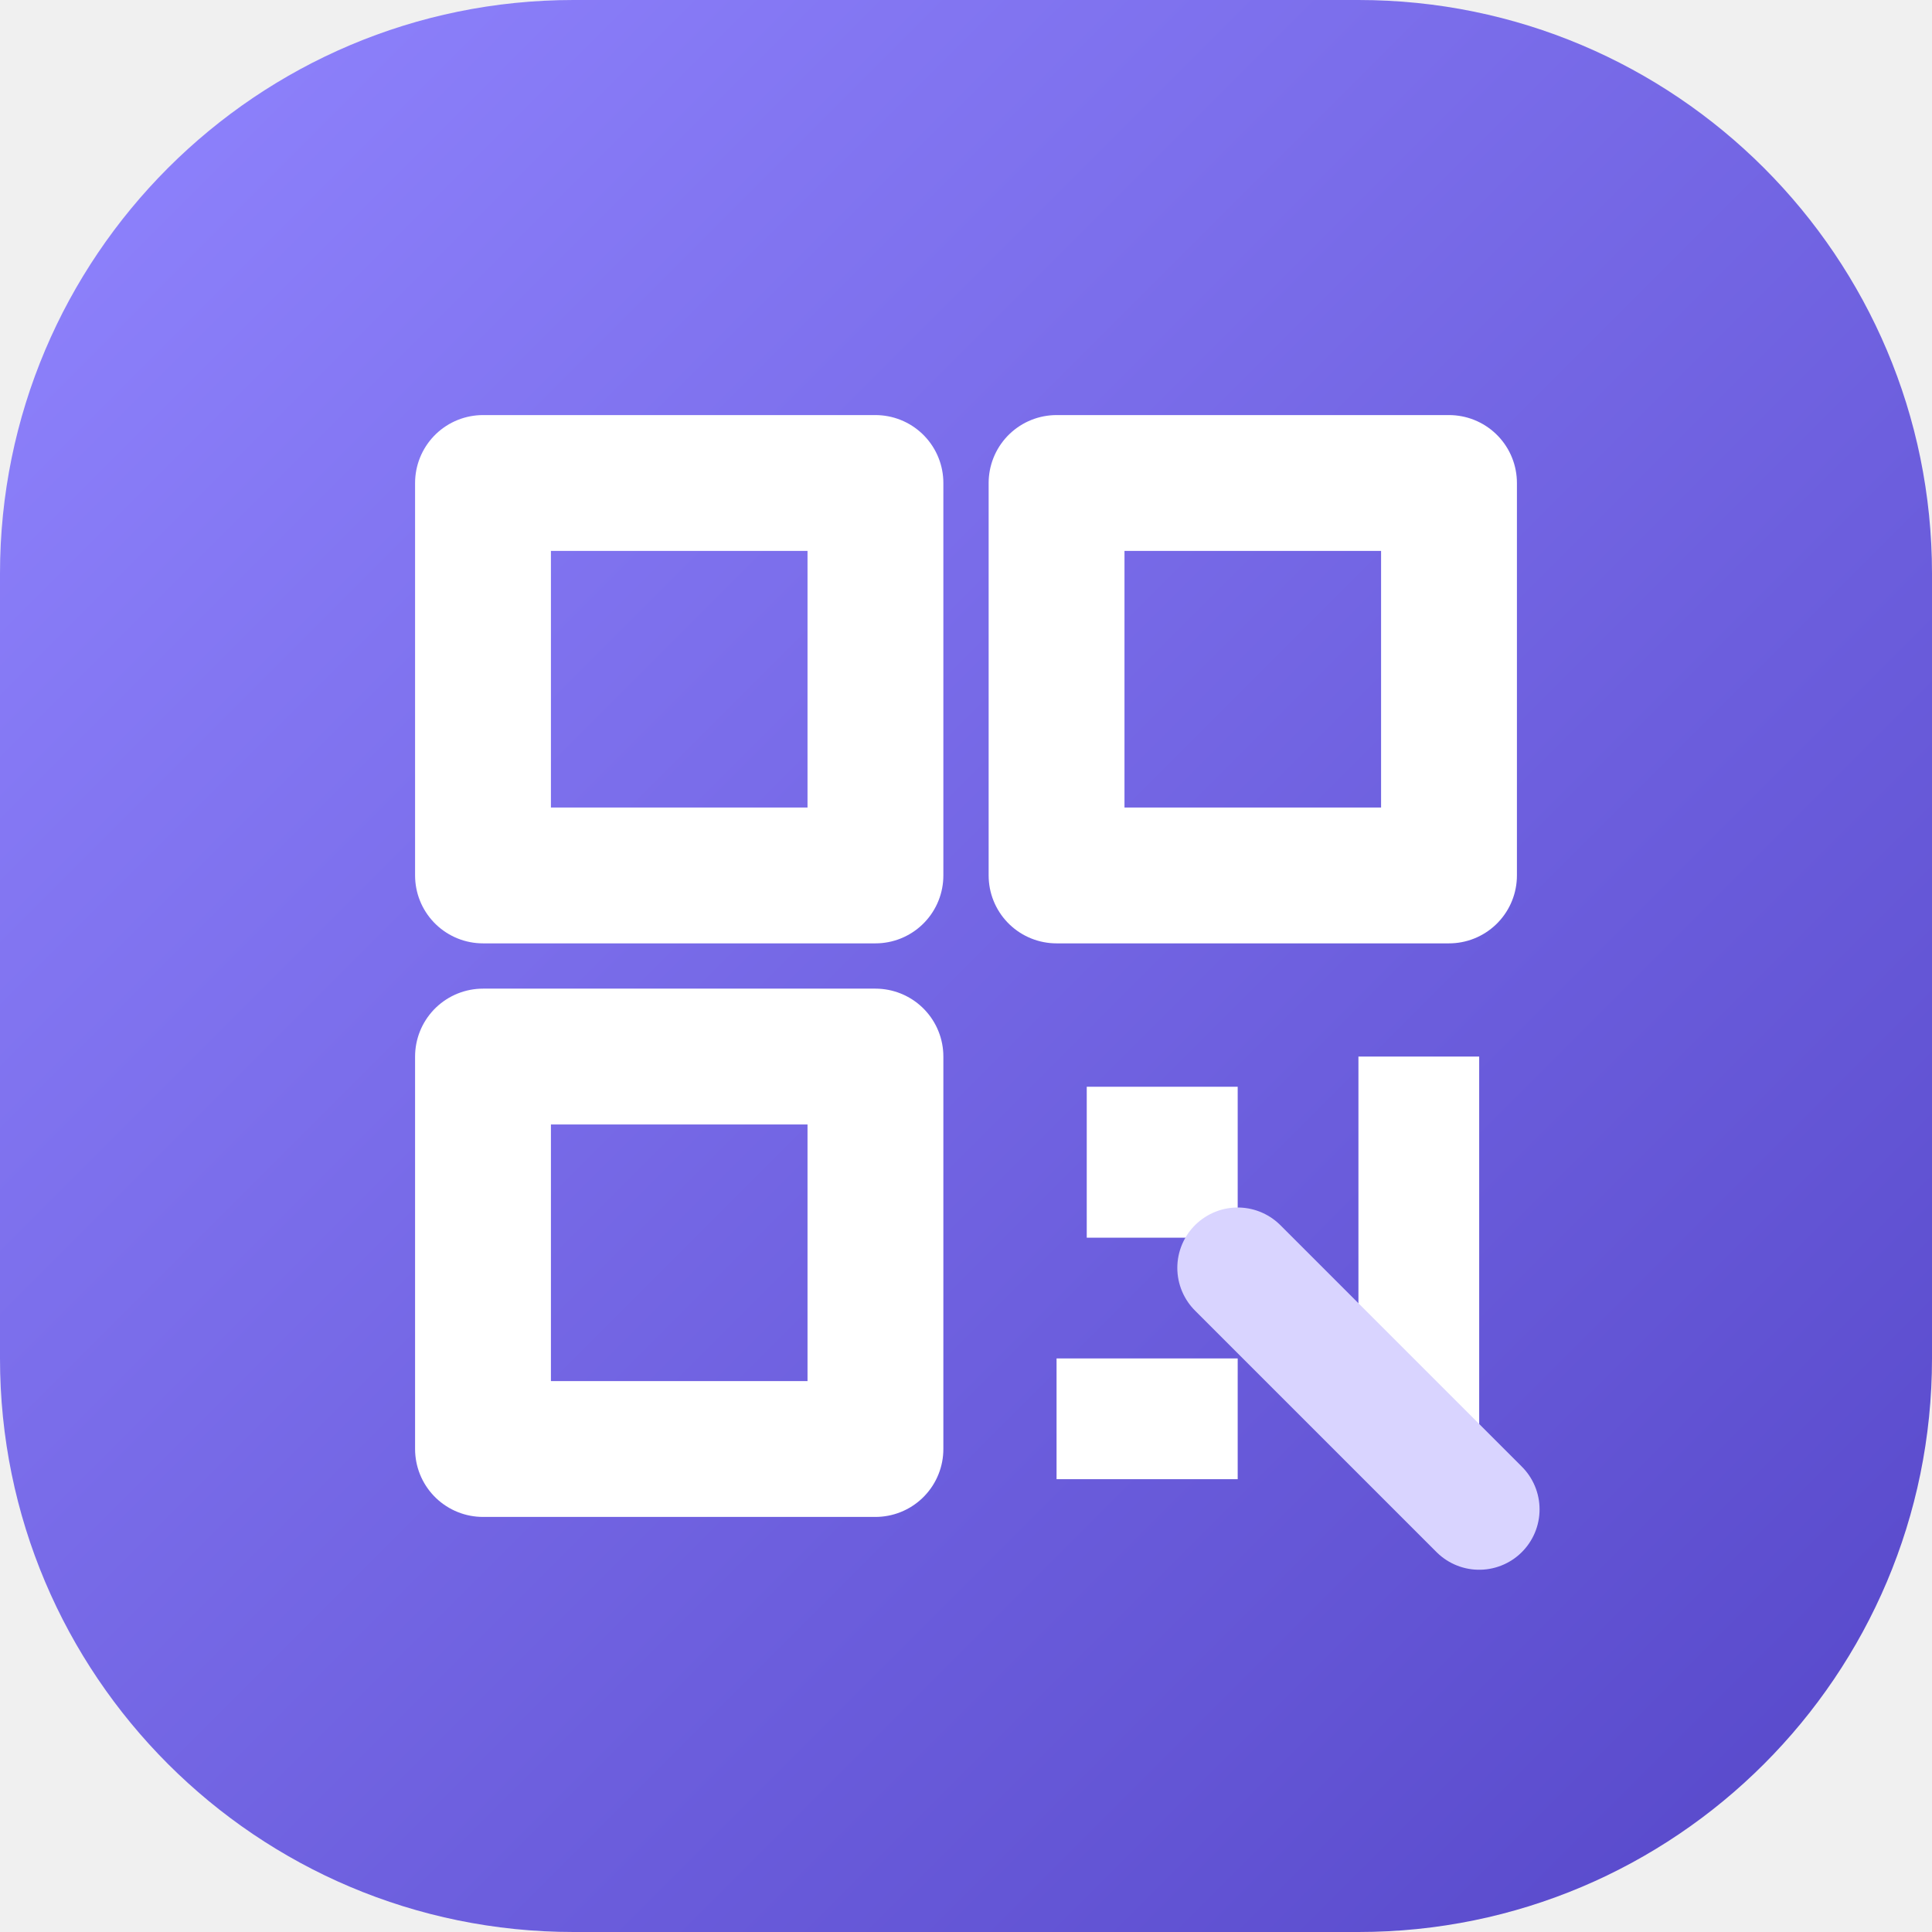
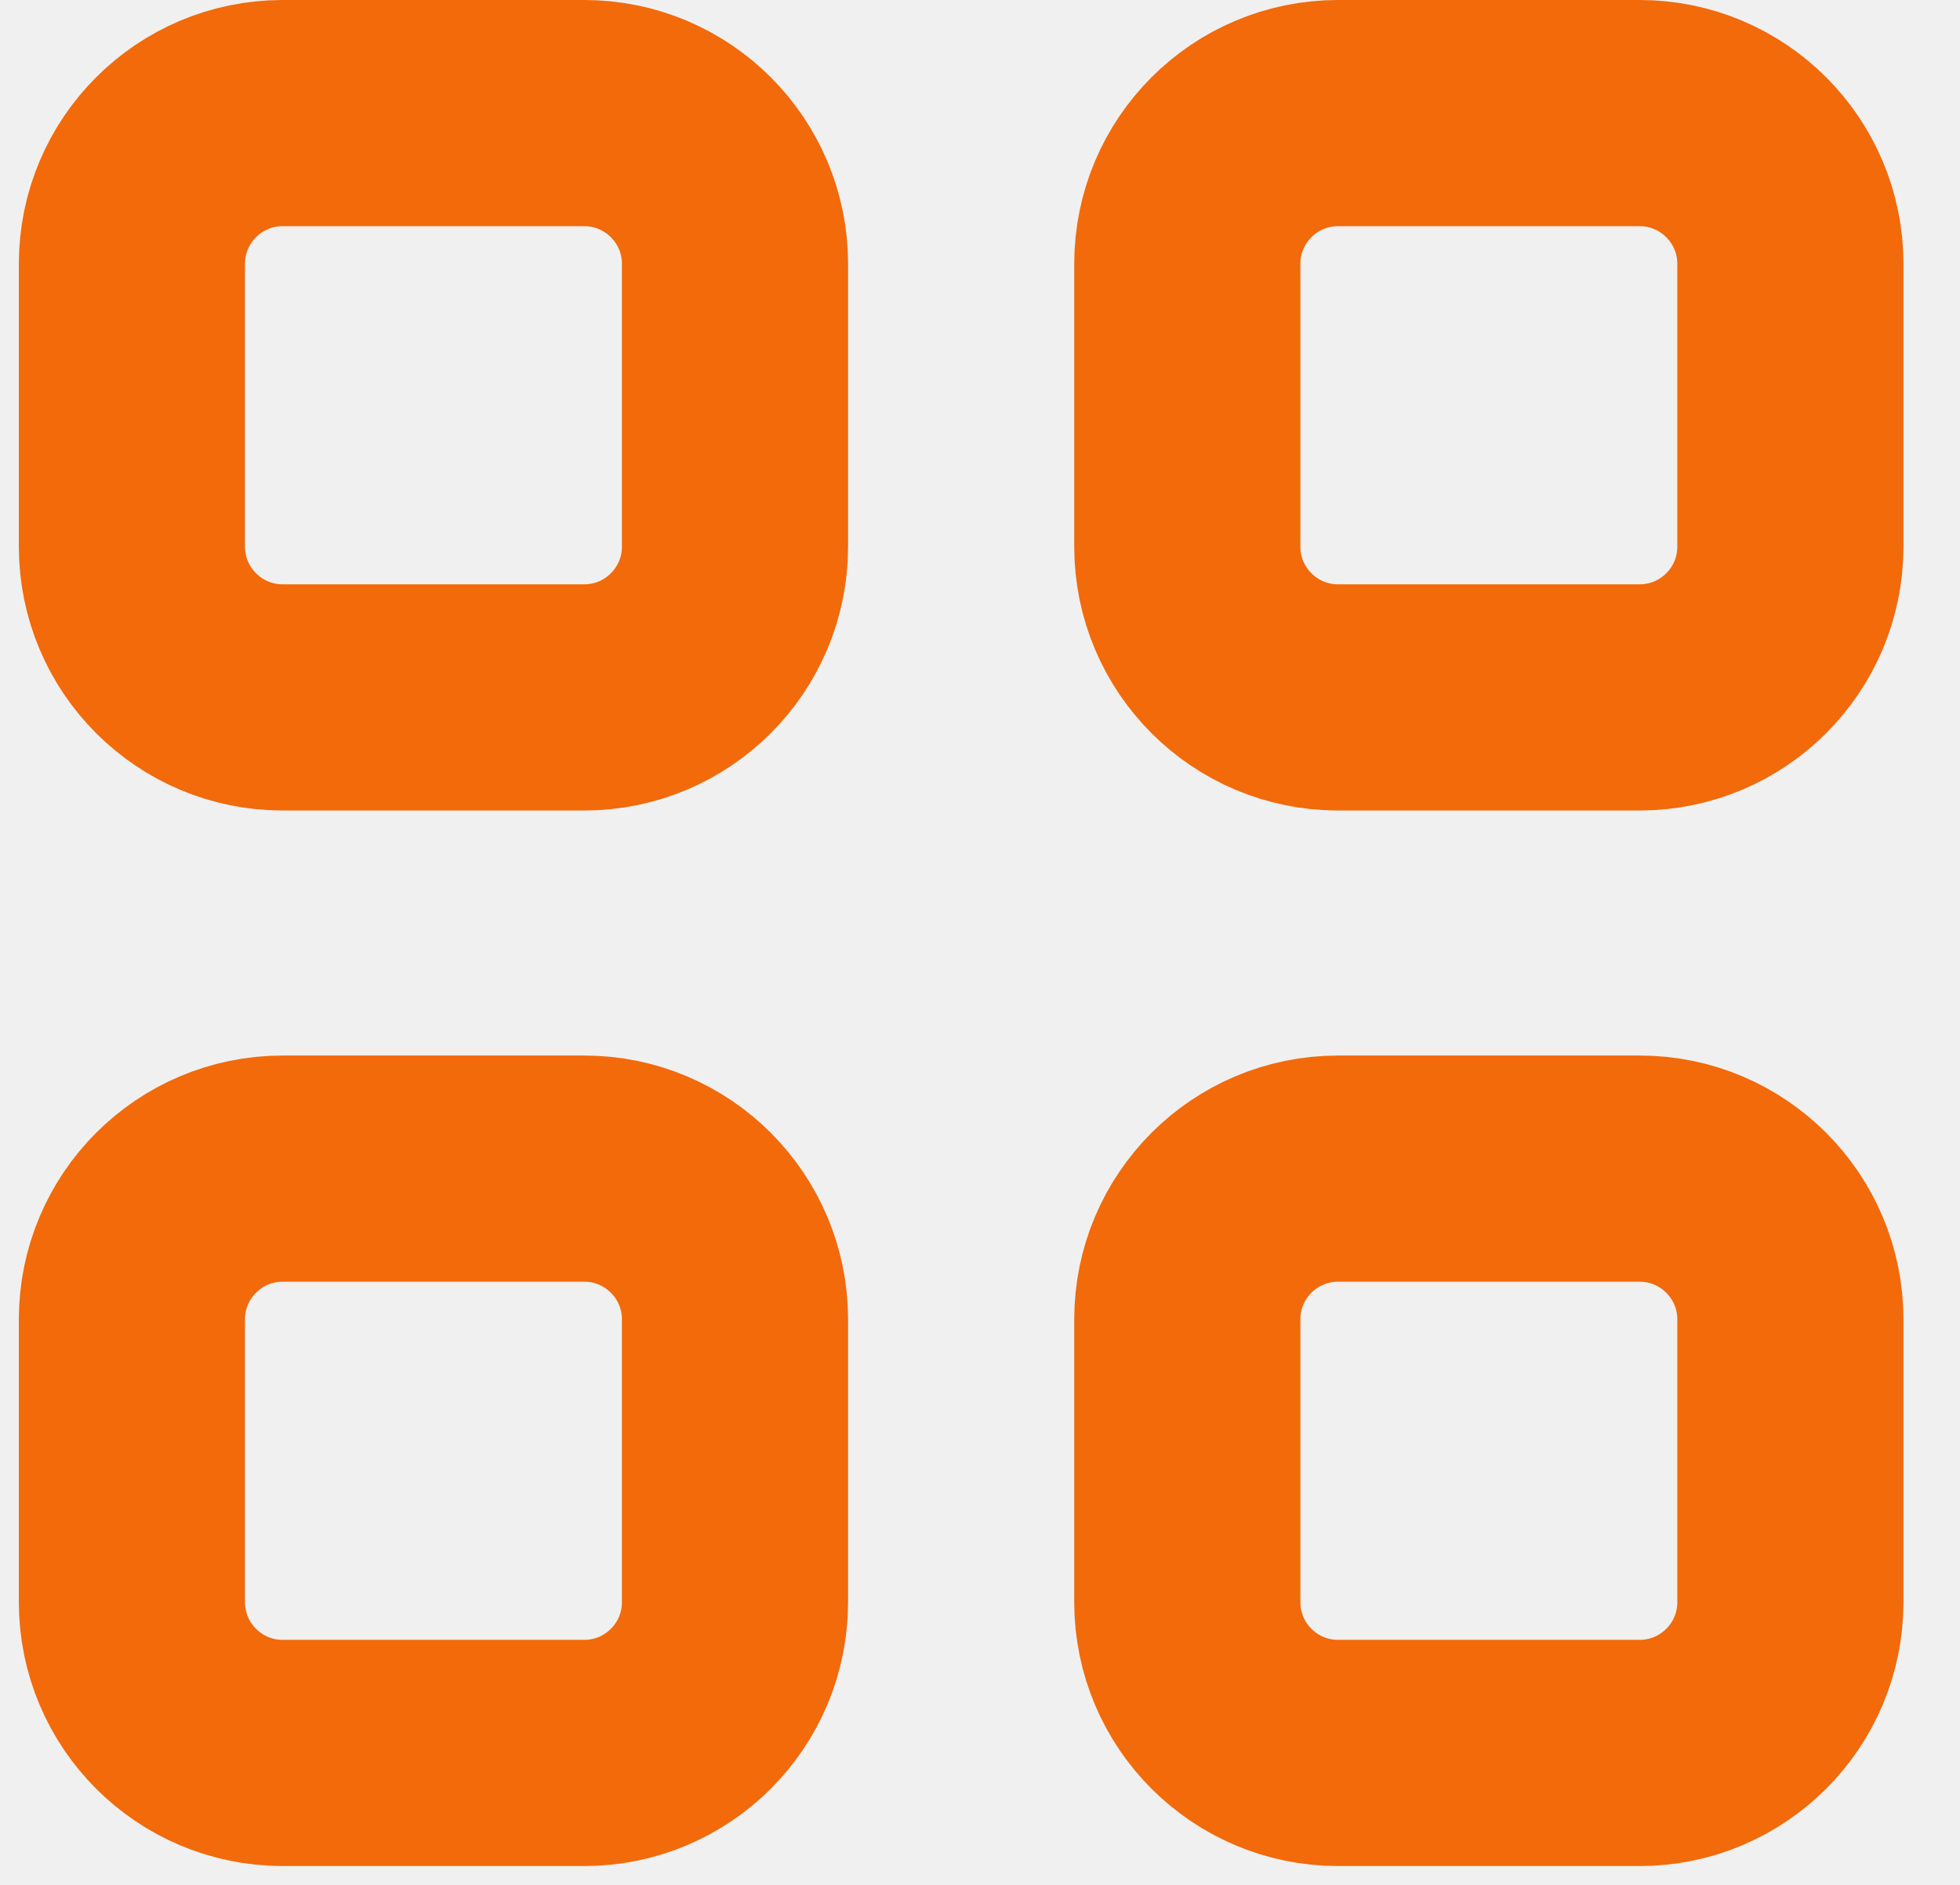
- <svg xmlns="http://www.w3.org/2000/svg" viewBox="0 0 64 64">
-   <defs>
-     <linearGradient id="q" x1="0" y1="0" x2="1" y2="1">
-       <stop stop-color="#9185ff" />
-       <stop offset="1" stop-color="#5546c8" />
-     </linearGradient>
-   </defs>
-   <rect width="64" height="64" rx="19" fill="url(#q)" />
-   <path d="M16 16h13v13H16zM35 16h13v13H35zM16 35h13v13H16z" fill="none" stroke="#fff" stroke-width="4.5" stroke-linejoin="round" />
-   <path d="M36 36h5v5h-5zM45 35h4v13h-4zM35 45h6v4h-6z" fill="#fff" />
-   <path d="M41 42l8 8" stroke="#d9d4ff" stroke-width="4" stroke-linecap="round" />
+ <svg xmlns="http://www.w3.org/2000/svg" viewBox="0 0 52 50">
+   <g fill="none" stroke="#F26A0A" stroke-width="6" stroke-linejoin="round">
+     <rect x="3.5" y="3" width="16" height="15.5" rx="4" />
+     <rect x="31.5" y="3" width="16" height="15.5" rx="4" />
+     <rect x="3.5" y="31" width="16" height="15.5" rx="4" />
+     <rect x="31.5" y="31" width="16" height="15.5" rx="4" />
+   </g>
</svg>
